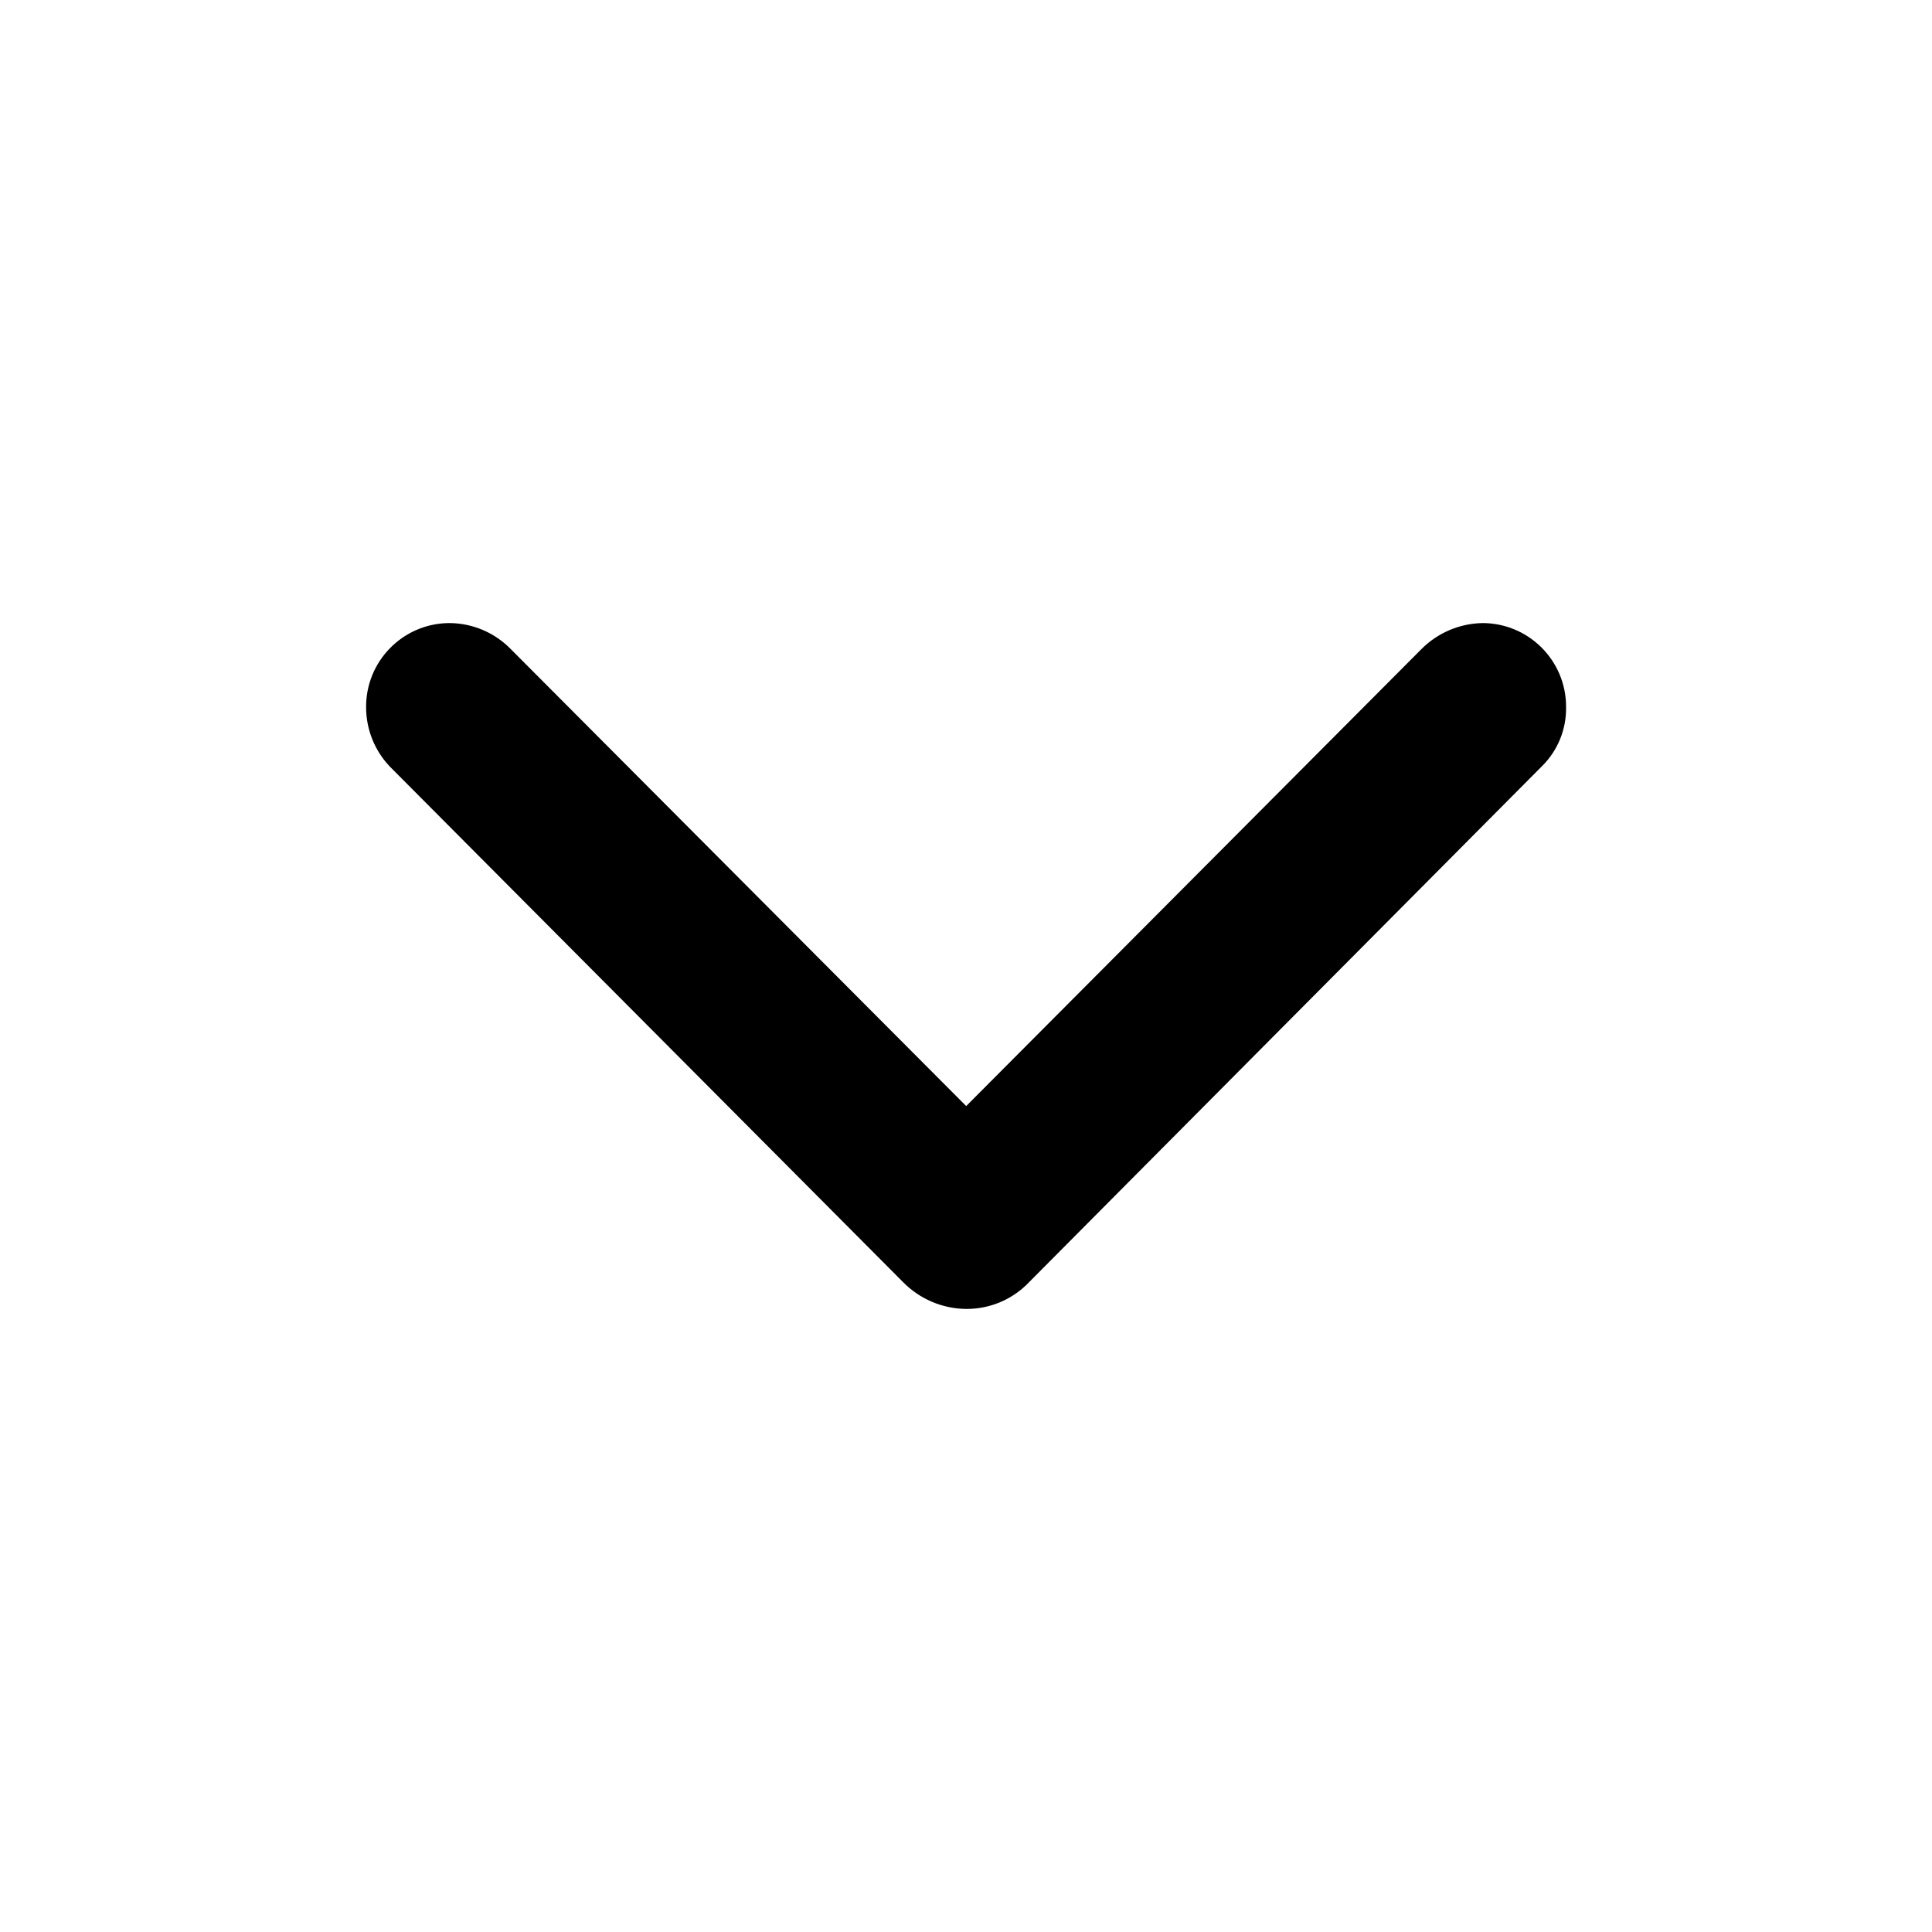
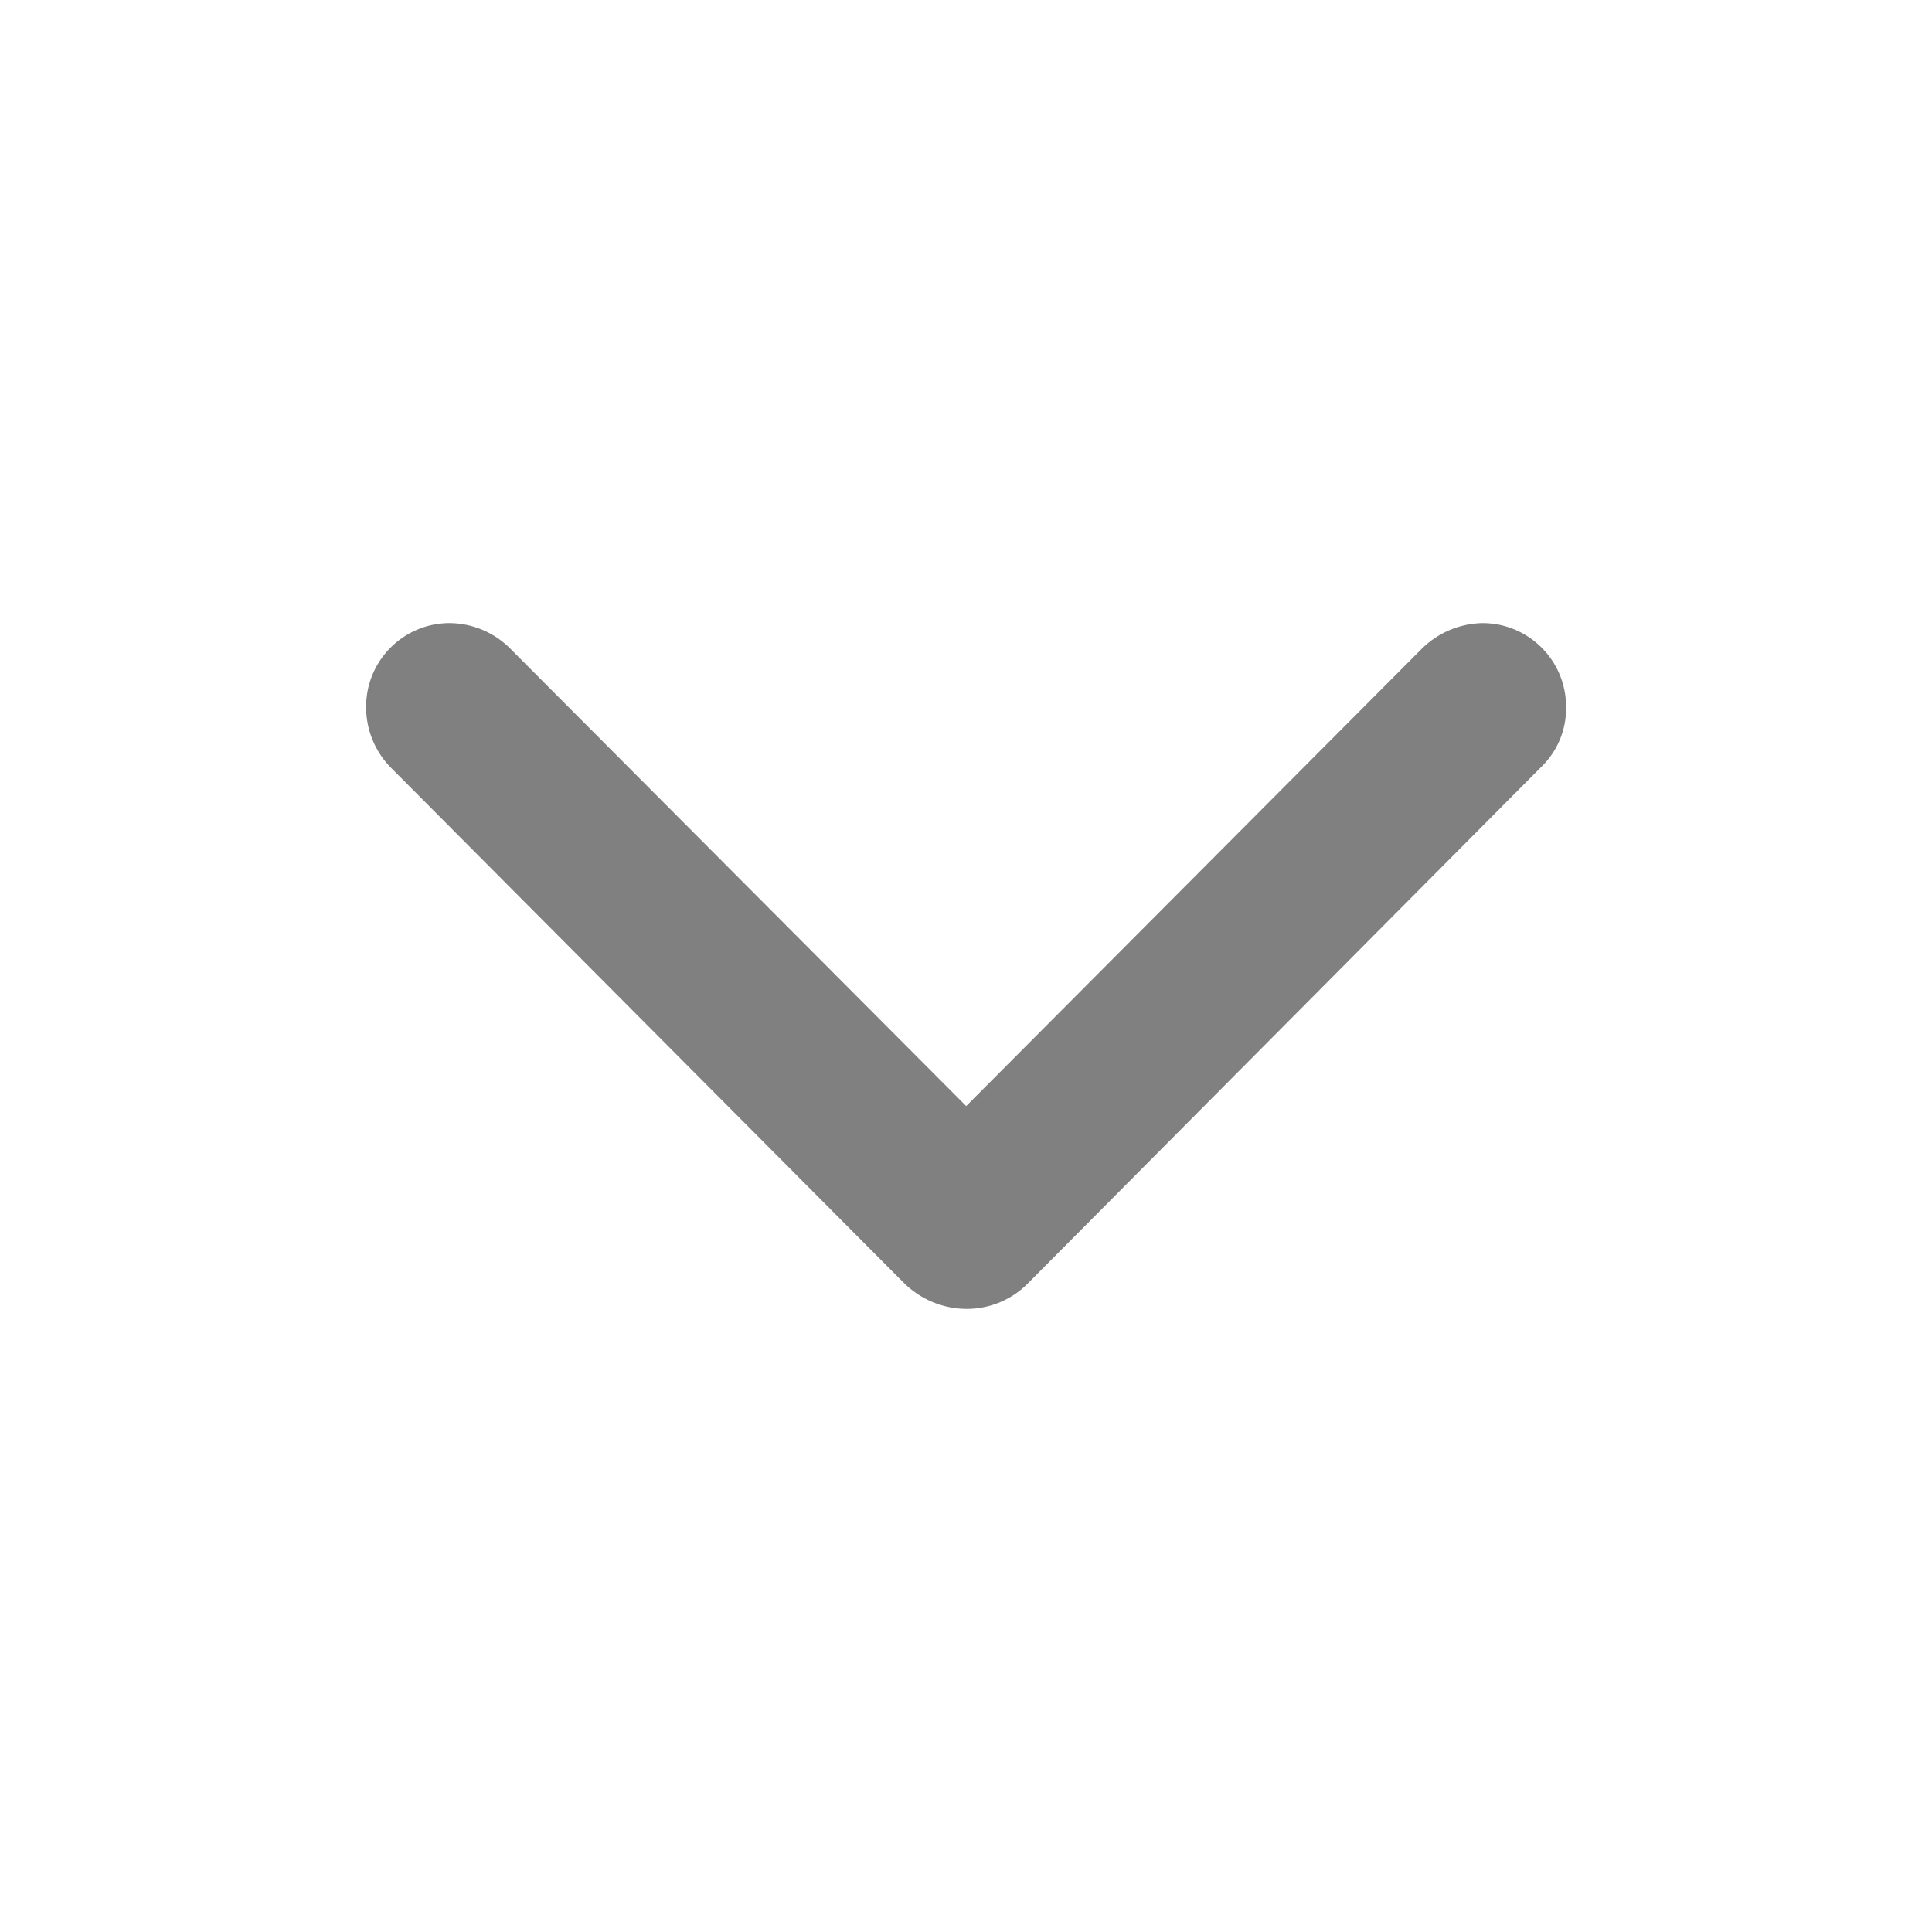
- <svg xmlns="http://www.w3.org/2000/svg" height="10" viewBox="0 0 10 10" width="10">
+ <svg xmlns="http://www.w3.org/2000/svg" height="10" viewBox="0 0 10 10" width="10" fill="gray">
  <path d="m4.673 6.635-2.655-2.667a.445.445 0 0 1 -.123-.304.433.433 0 0 1 .427-.439h.006a.447.447 0 0 1 .316.135l2.357 2.365 2.356-2.365a.458.458 0 0 1 .316-.135.433.433 0 0 1 .433.433v.006a.419.419 0 0 1 -.123.3l-2.655 2.671a.445.445 0 0 1 -.327.14.464.464 0 0 1 -.328-.14z" />
</svg>
